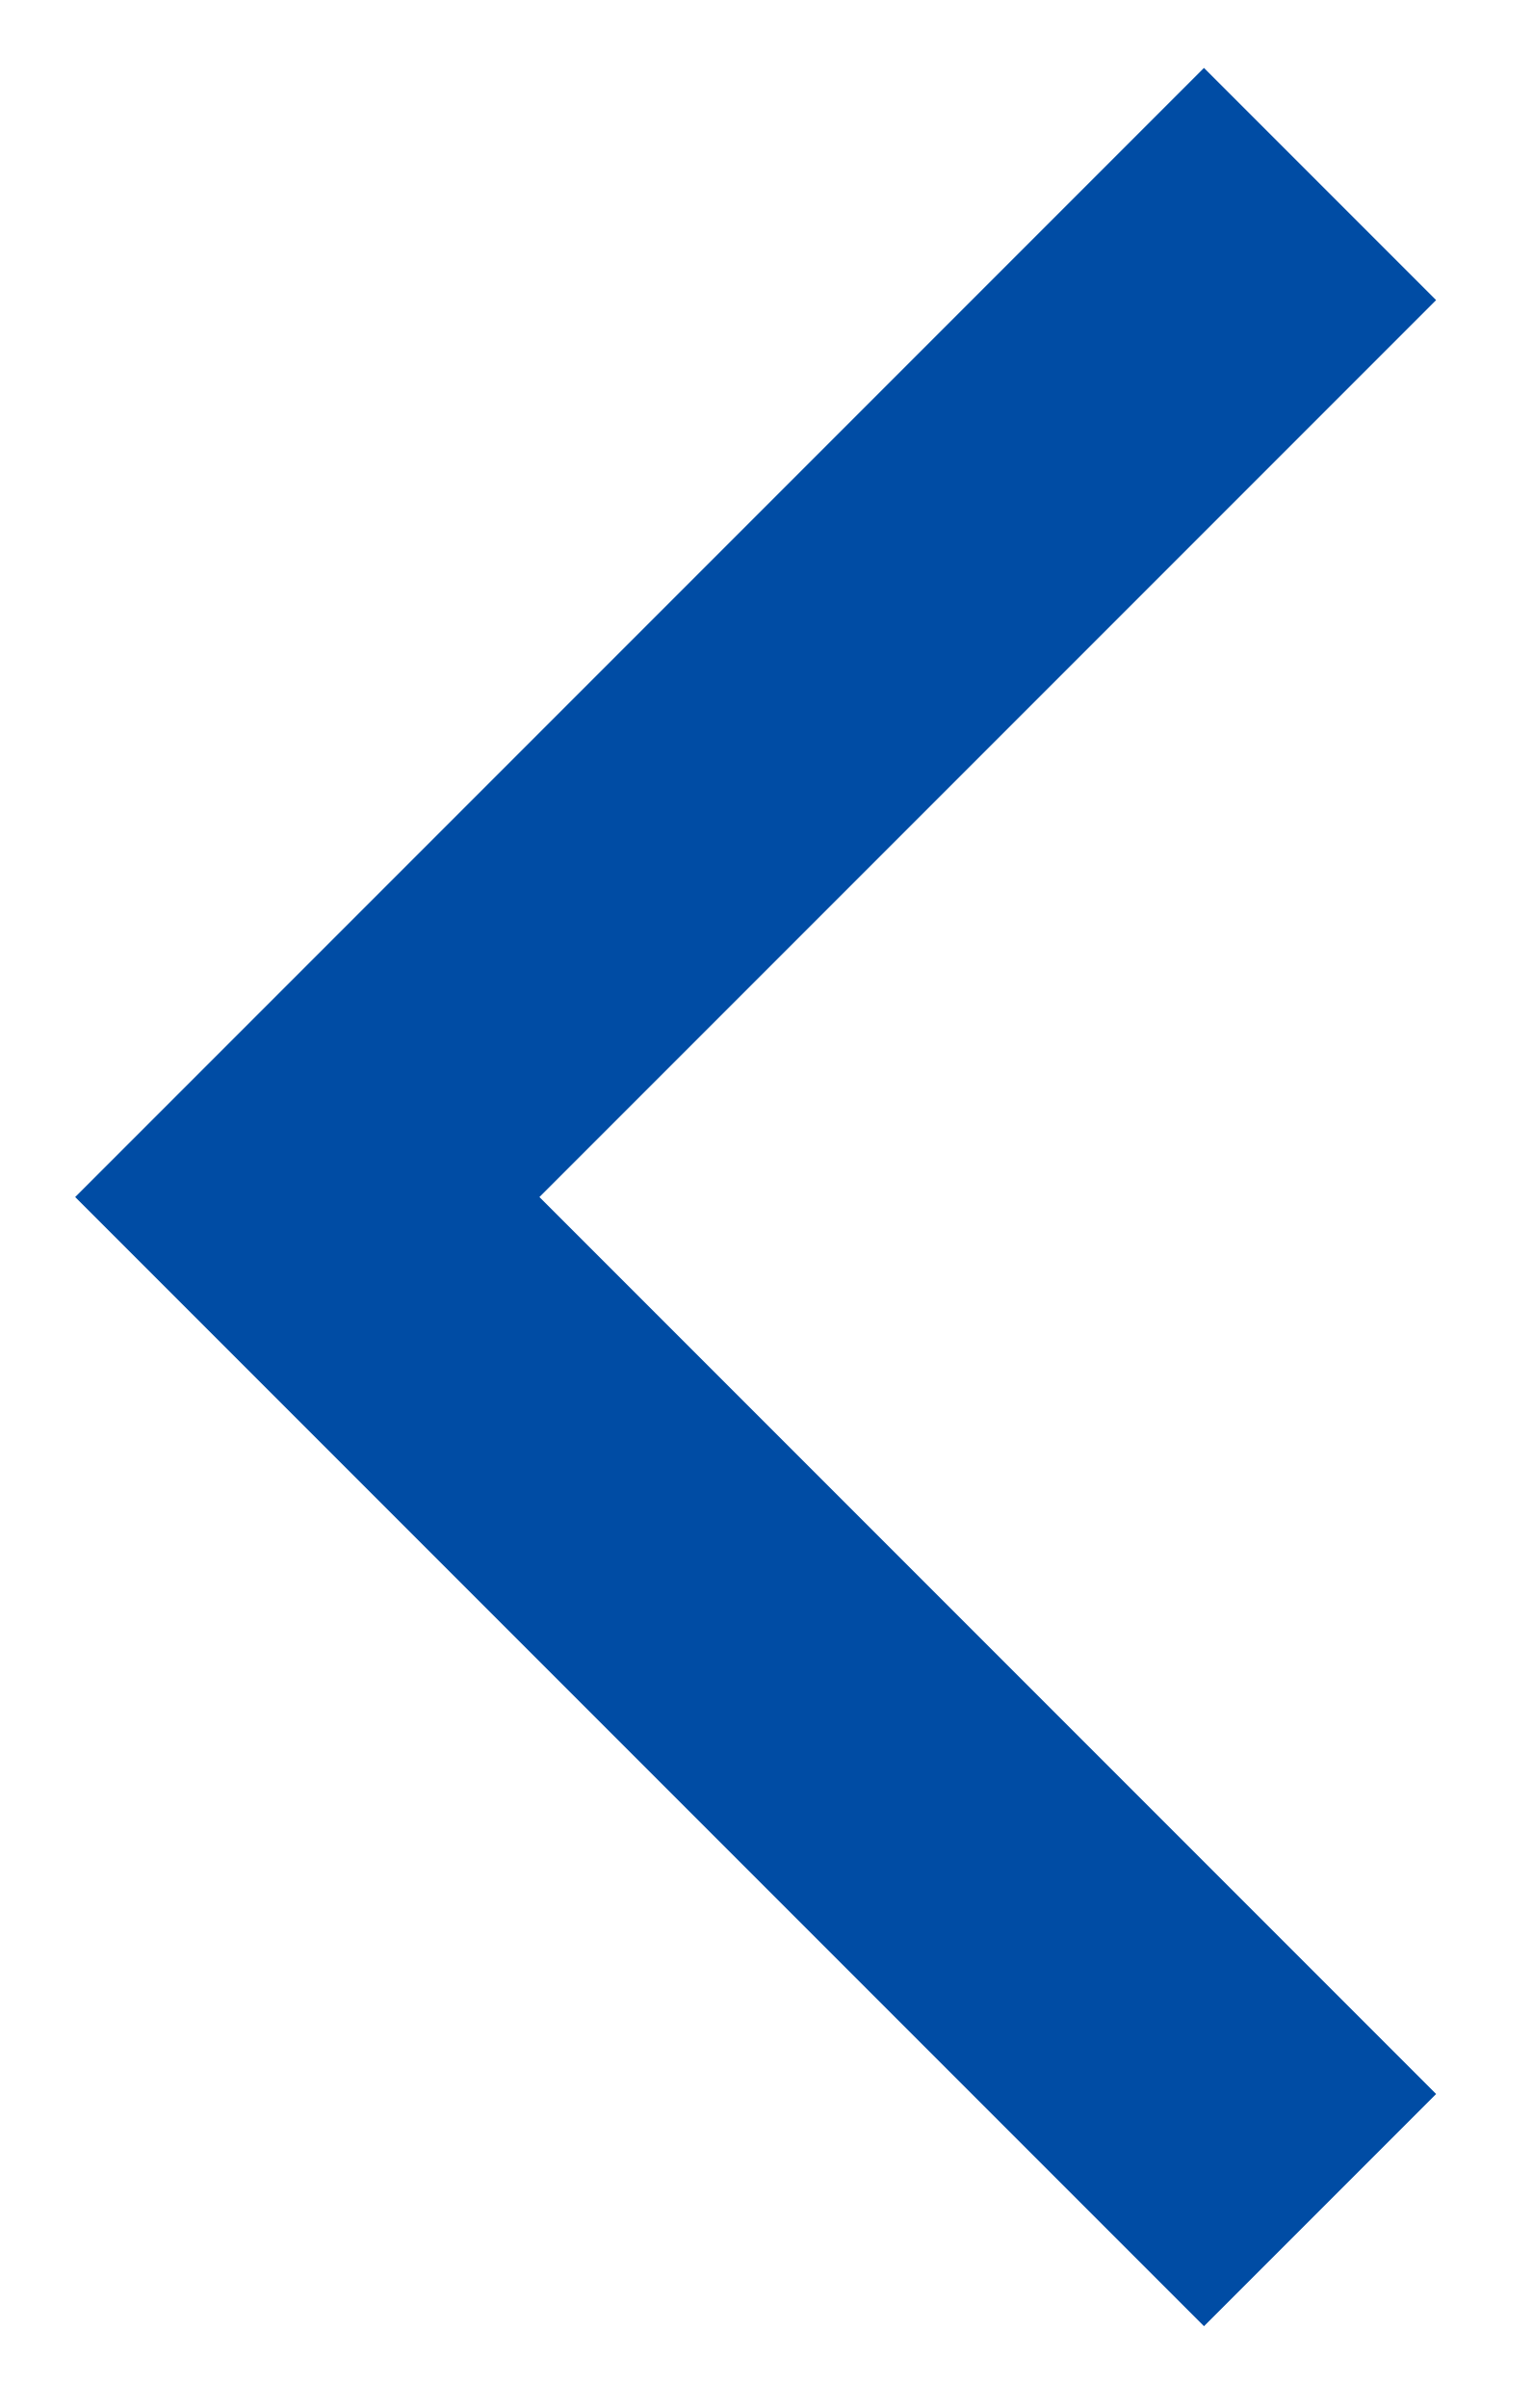
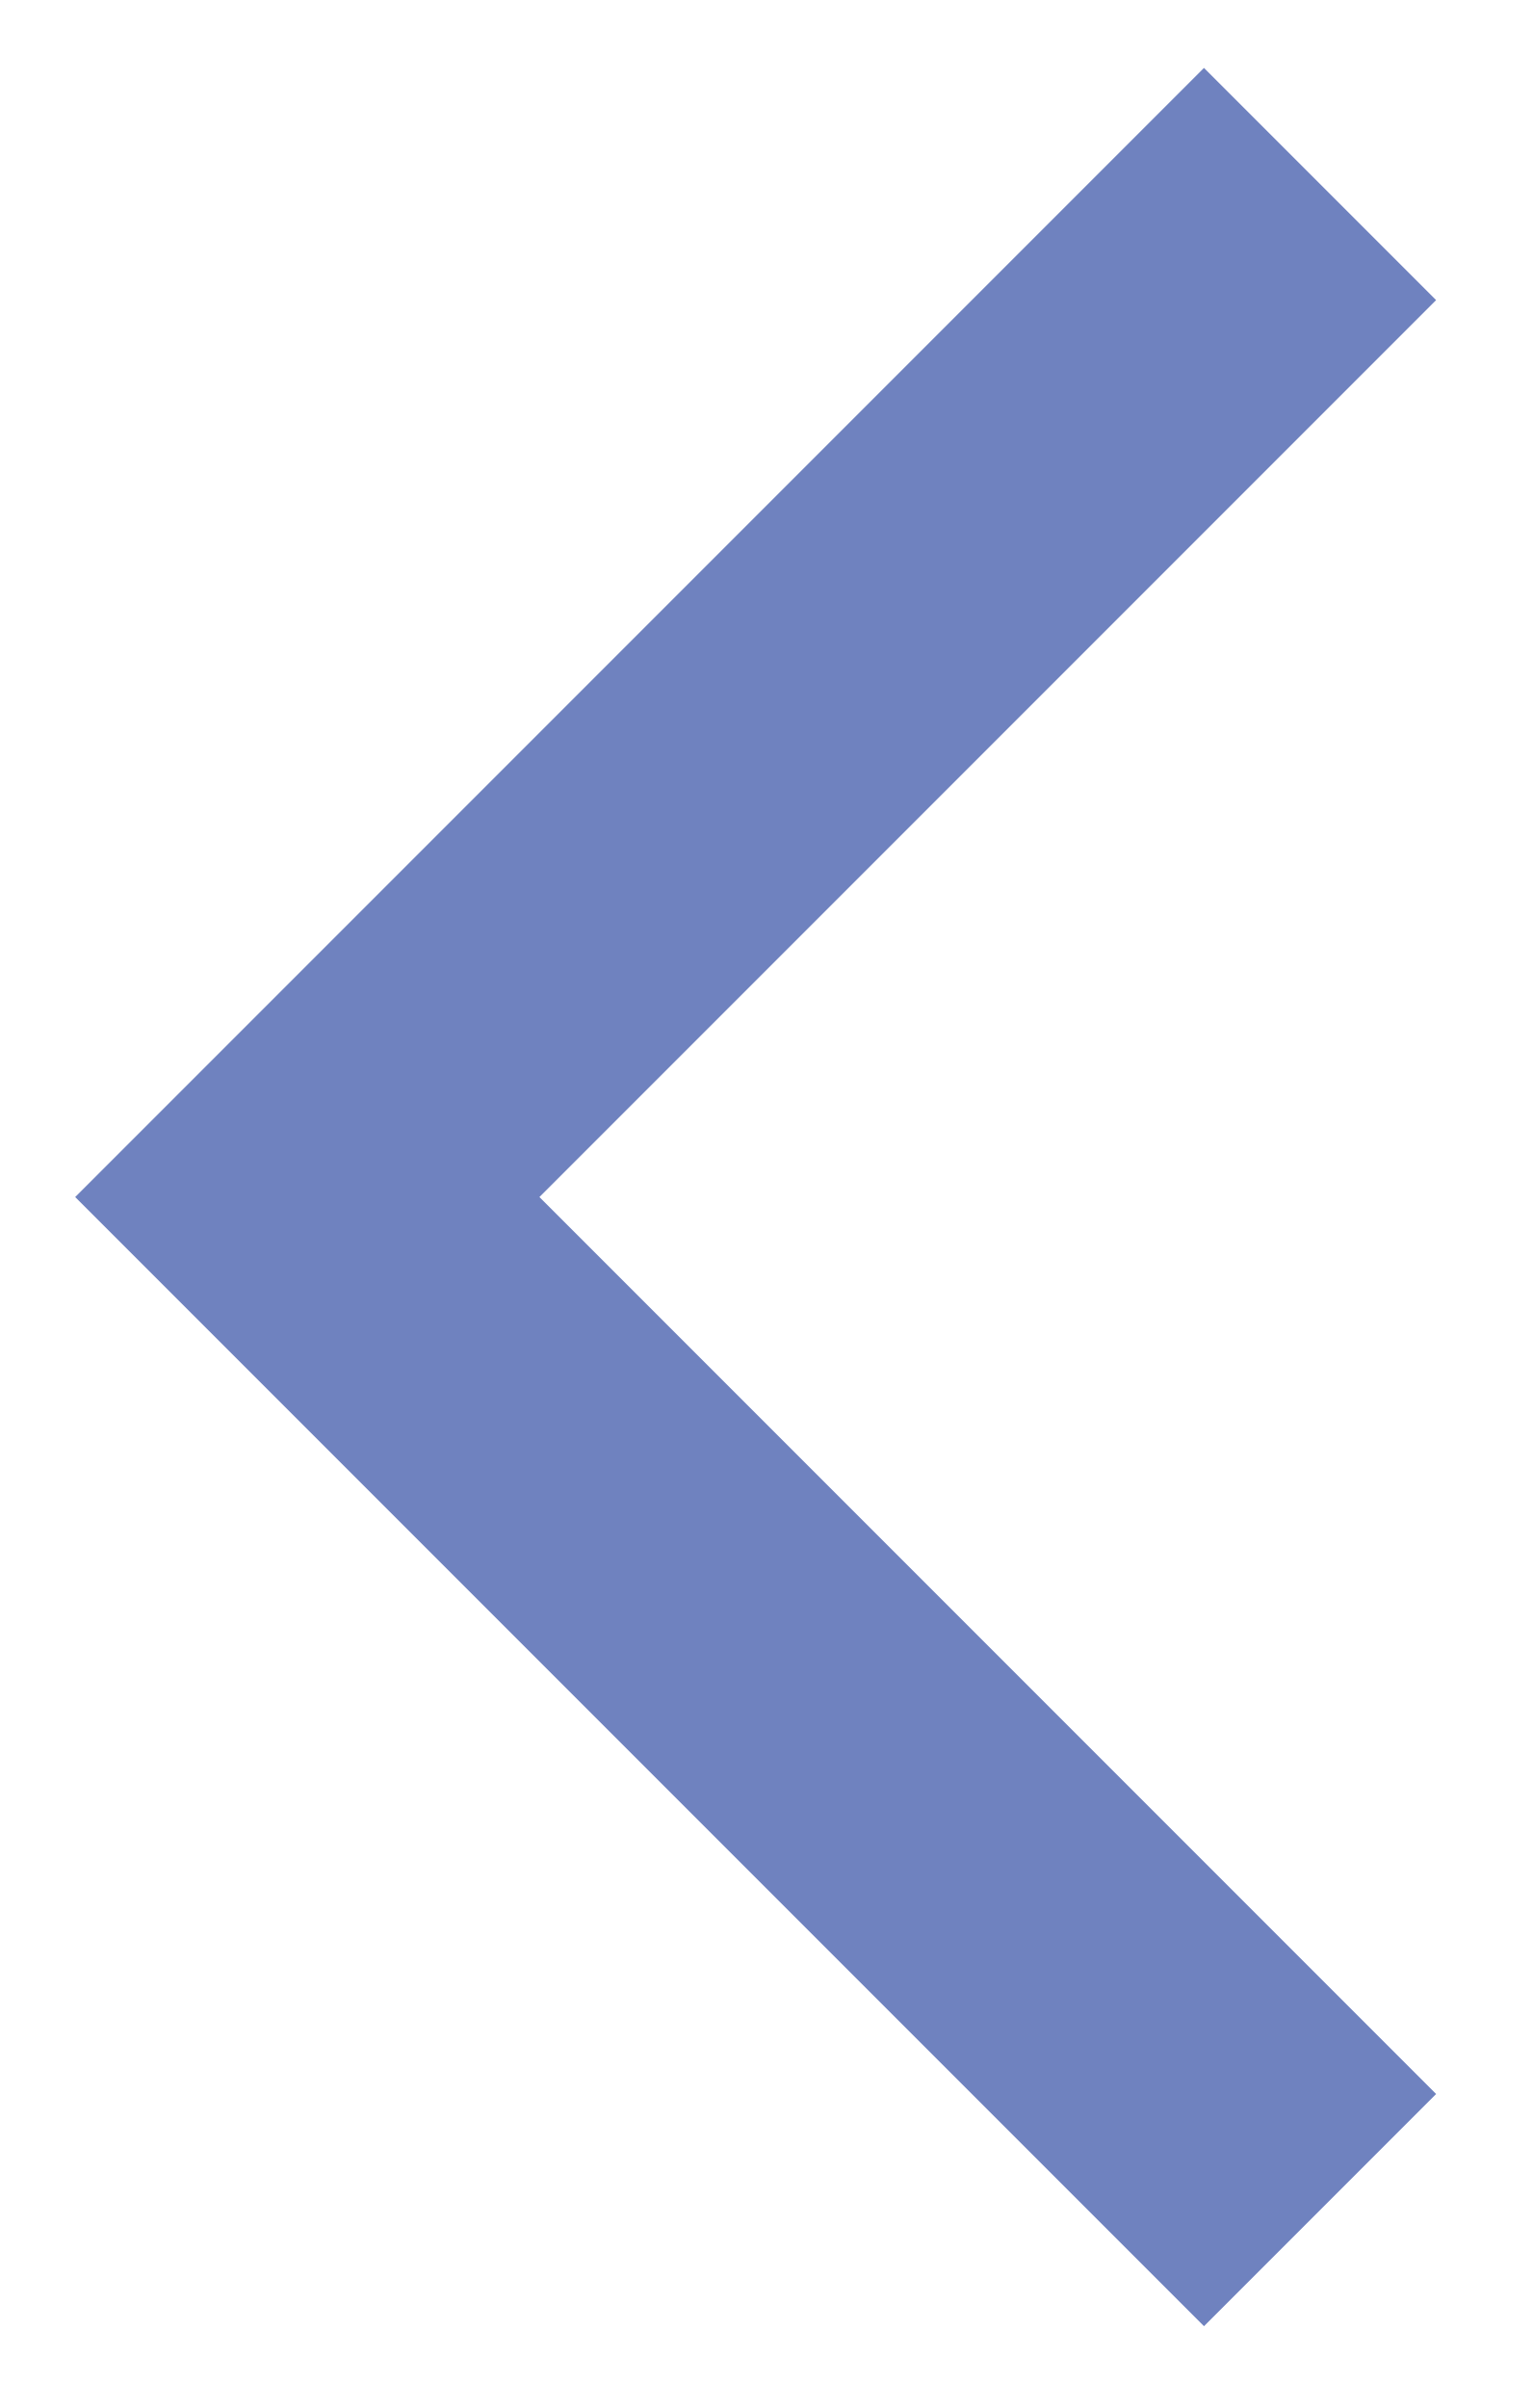
<svg xmlns="http://www.w3.org/2000/svg" width="14px" height="22px" viewBox="0 0 14 22" version="1.1">
  <defs />
  <g id="Page-1" stroke="none" stroke-width="1" fill="none" fill-rule="evenodd">
-     <g id="video-slider-right-arrow" transform="translate(12, 11) scale(-1, 1) translate(-12, -11) translate(2, 1)" stroke-width="3" stroke="#004ca4">
+     <g id="video-slider-right-arrow" transform="translate(12, 11) scale(-1, 1) translate(-12, -11) translate(2, 1)" stroke-width="3" stroke="#6F82BF">
      <polyline id="Rectangle-6" transform="translate(9.936292, 9.936291) rotate(45) translate(-9.936292, -9.936291) " points="3.392 3.392 16.481 3.392 16.481 16.481" />
    </g>
  </g>
</svg>
